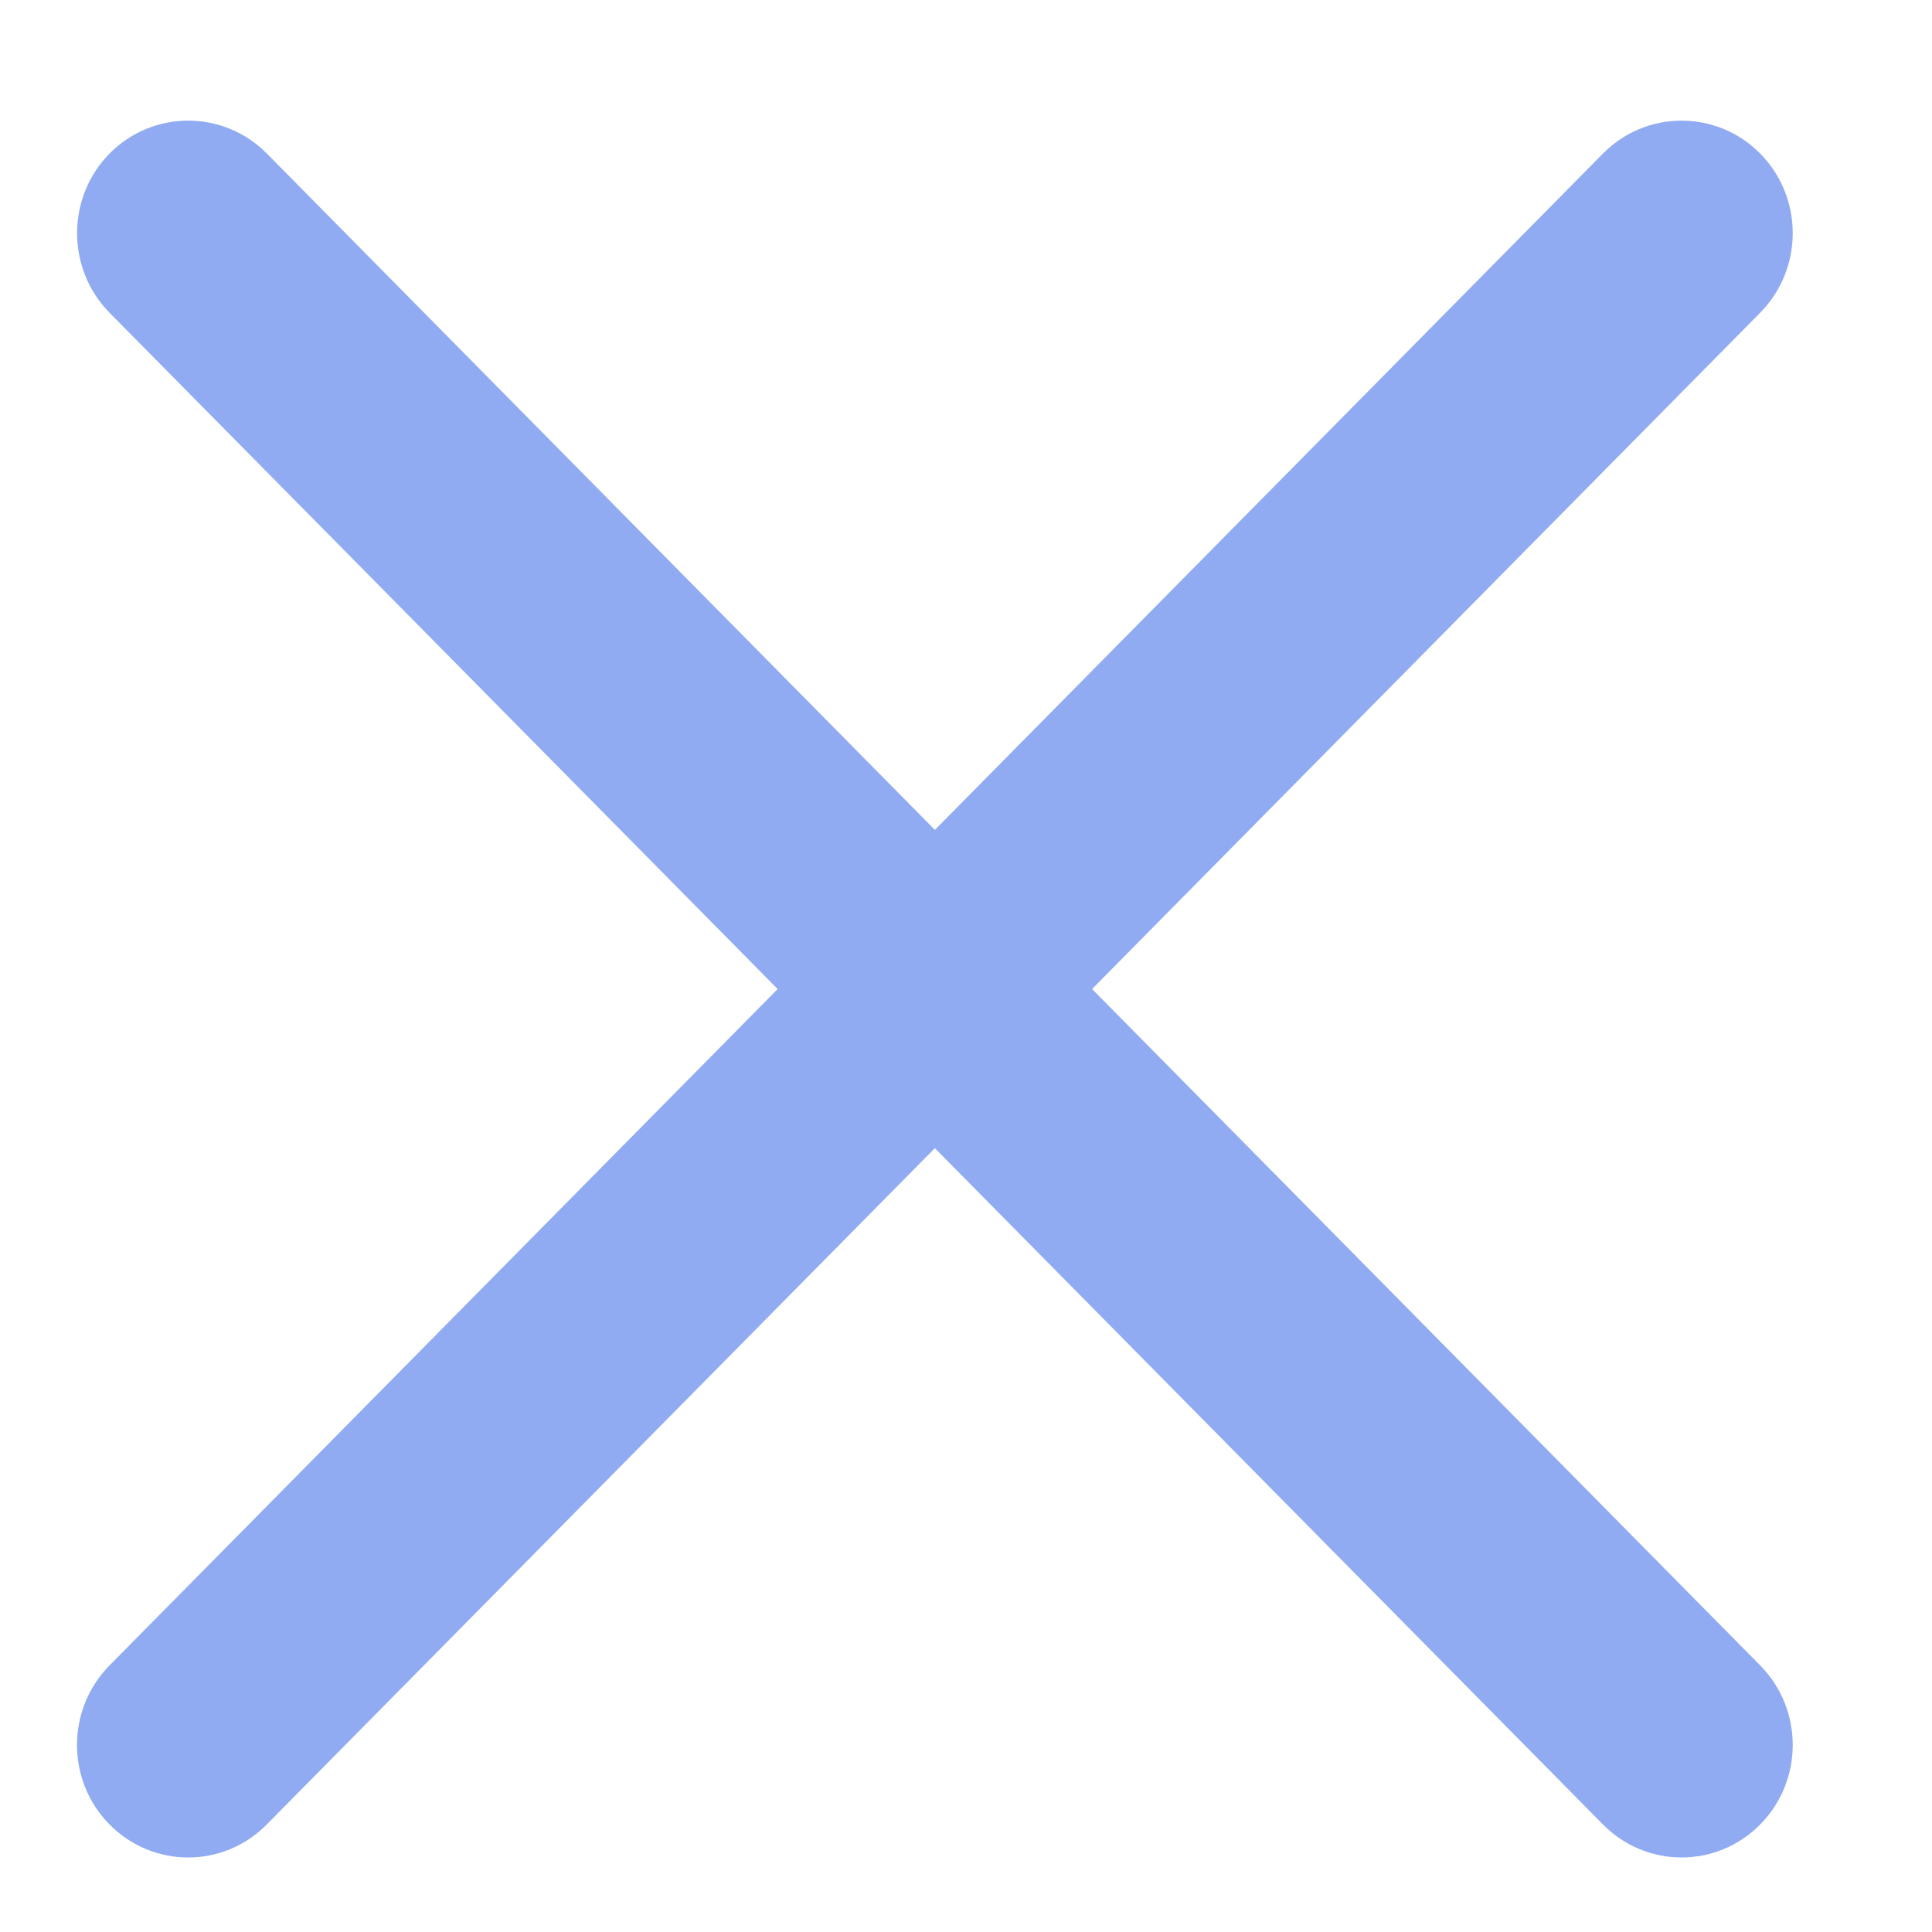
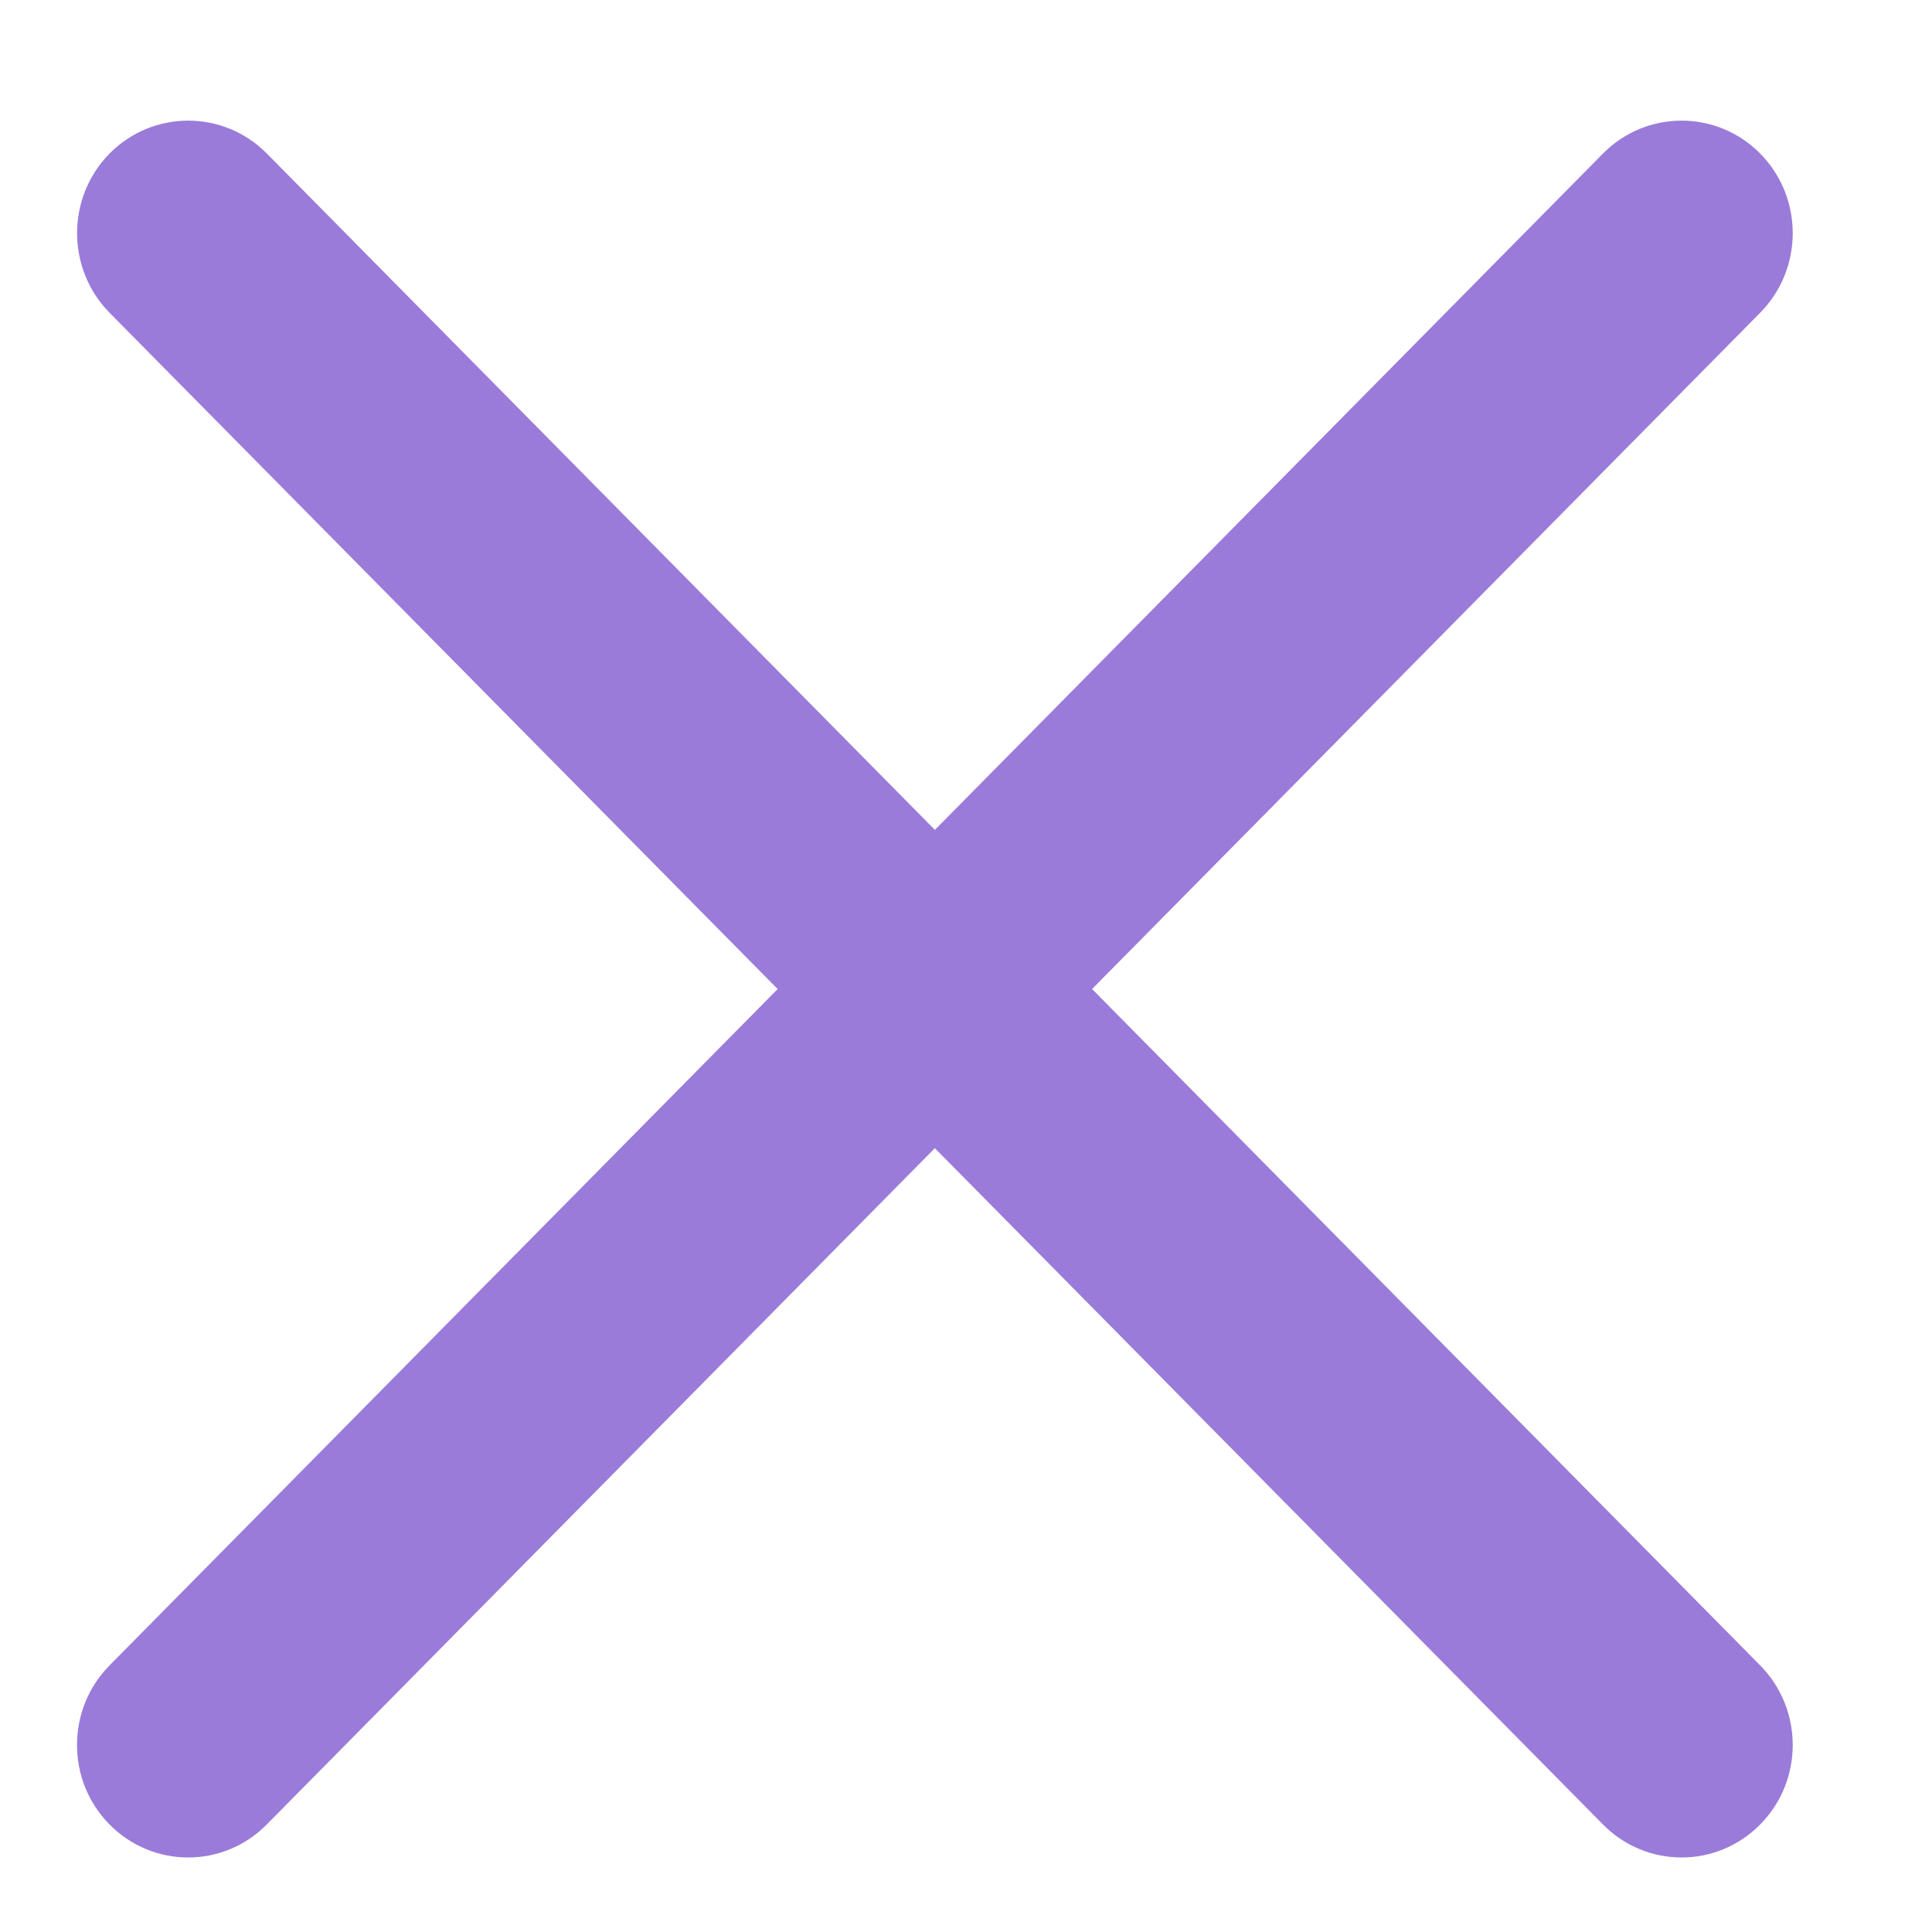
<svg xmlns="http://www.w3.org/2000/svg" width="17" height="17" viewBox="0 0 17 17" fill="none">
-   <path d="M15.488 1.351L15.488 1.351C15.106 0.965 14.487 0.965 14.105 1.351L0.964 14.654C0.582 15.041 0.582 15.668 0.964 16.054C1.346 16.441 1.966 16.441 2.347 16.054L15.488 2.752C15.87 2.365 15.87 1.738 15.488 1.351Z" fill="#90ABF1" />
-   <path d="M15.488 14.654L2.348 1.351C1.966 0.965 1.346 0.965 0.964 1.351L0.964 1.351C0.583 1.738 0.583 2.365 0.964 2.752L14.105 16.054C14.487 16.441 15.106 16.441 15.488 16.054C15.87 15.668 15.87 15.041 15.488 14.654Z" fill="#90ABF1" />
+   <path d="M15.488 1.351L15.488 1.351C15.106 0.965 14.487 0.965 14.105 1.351L0.964 14.654C0.582 15.041 0.582 15.668 0.964 16.054C1.346 16.441 1.966 16.441 2.347 16.054L15.488 2.752C15.87 2.365 15.87 1.738 15.488 1.351Z" fill="#9A7BD9" />
+   <path d="M15.488 14.654L2.348 1.351C1.966 0.965 1.346 0.965 0.964 1.351L0.964 1.351C0.583 1.738 0.583 2.365 0.964 2.752L14.105 16.054C14.487 16.441 15.106 16.441 15.488 16.054C15.87 15.668 15.87 15.041 15.488 14.654Z" fill="#9A7BD9" />
</svg>
